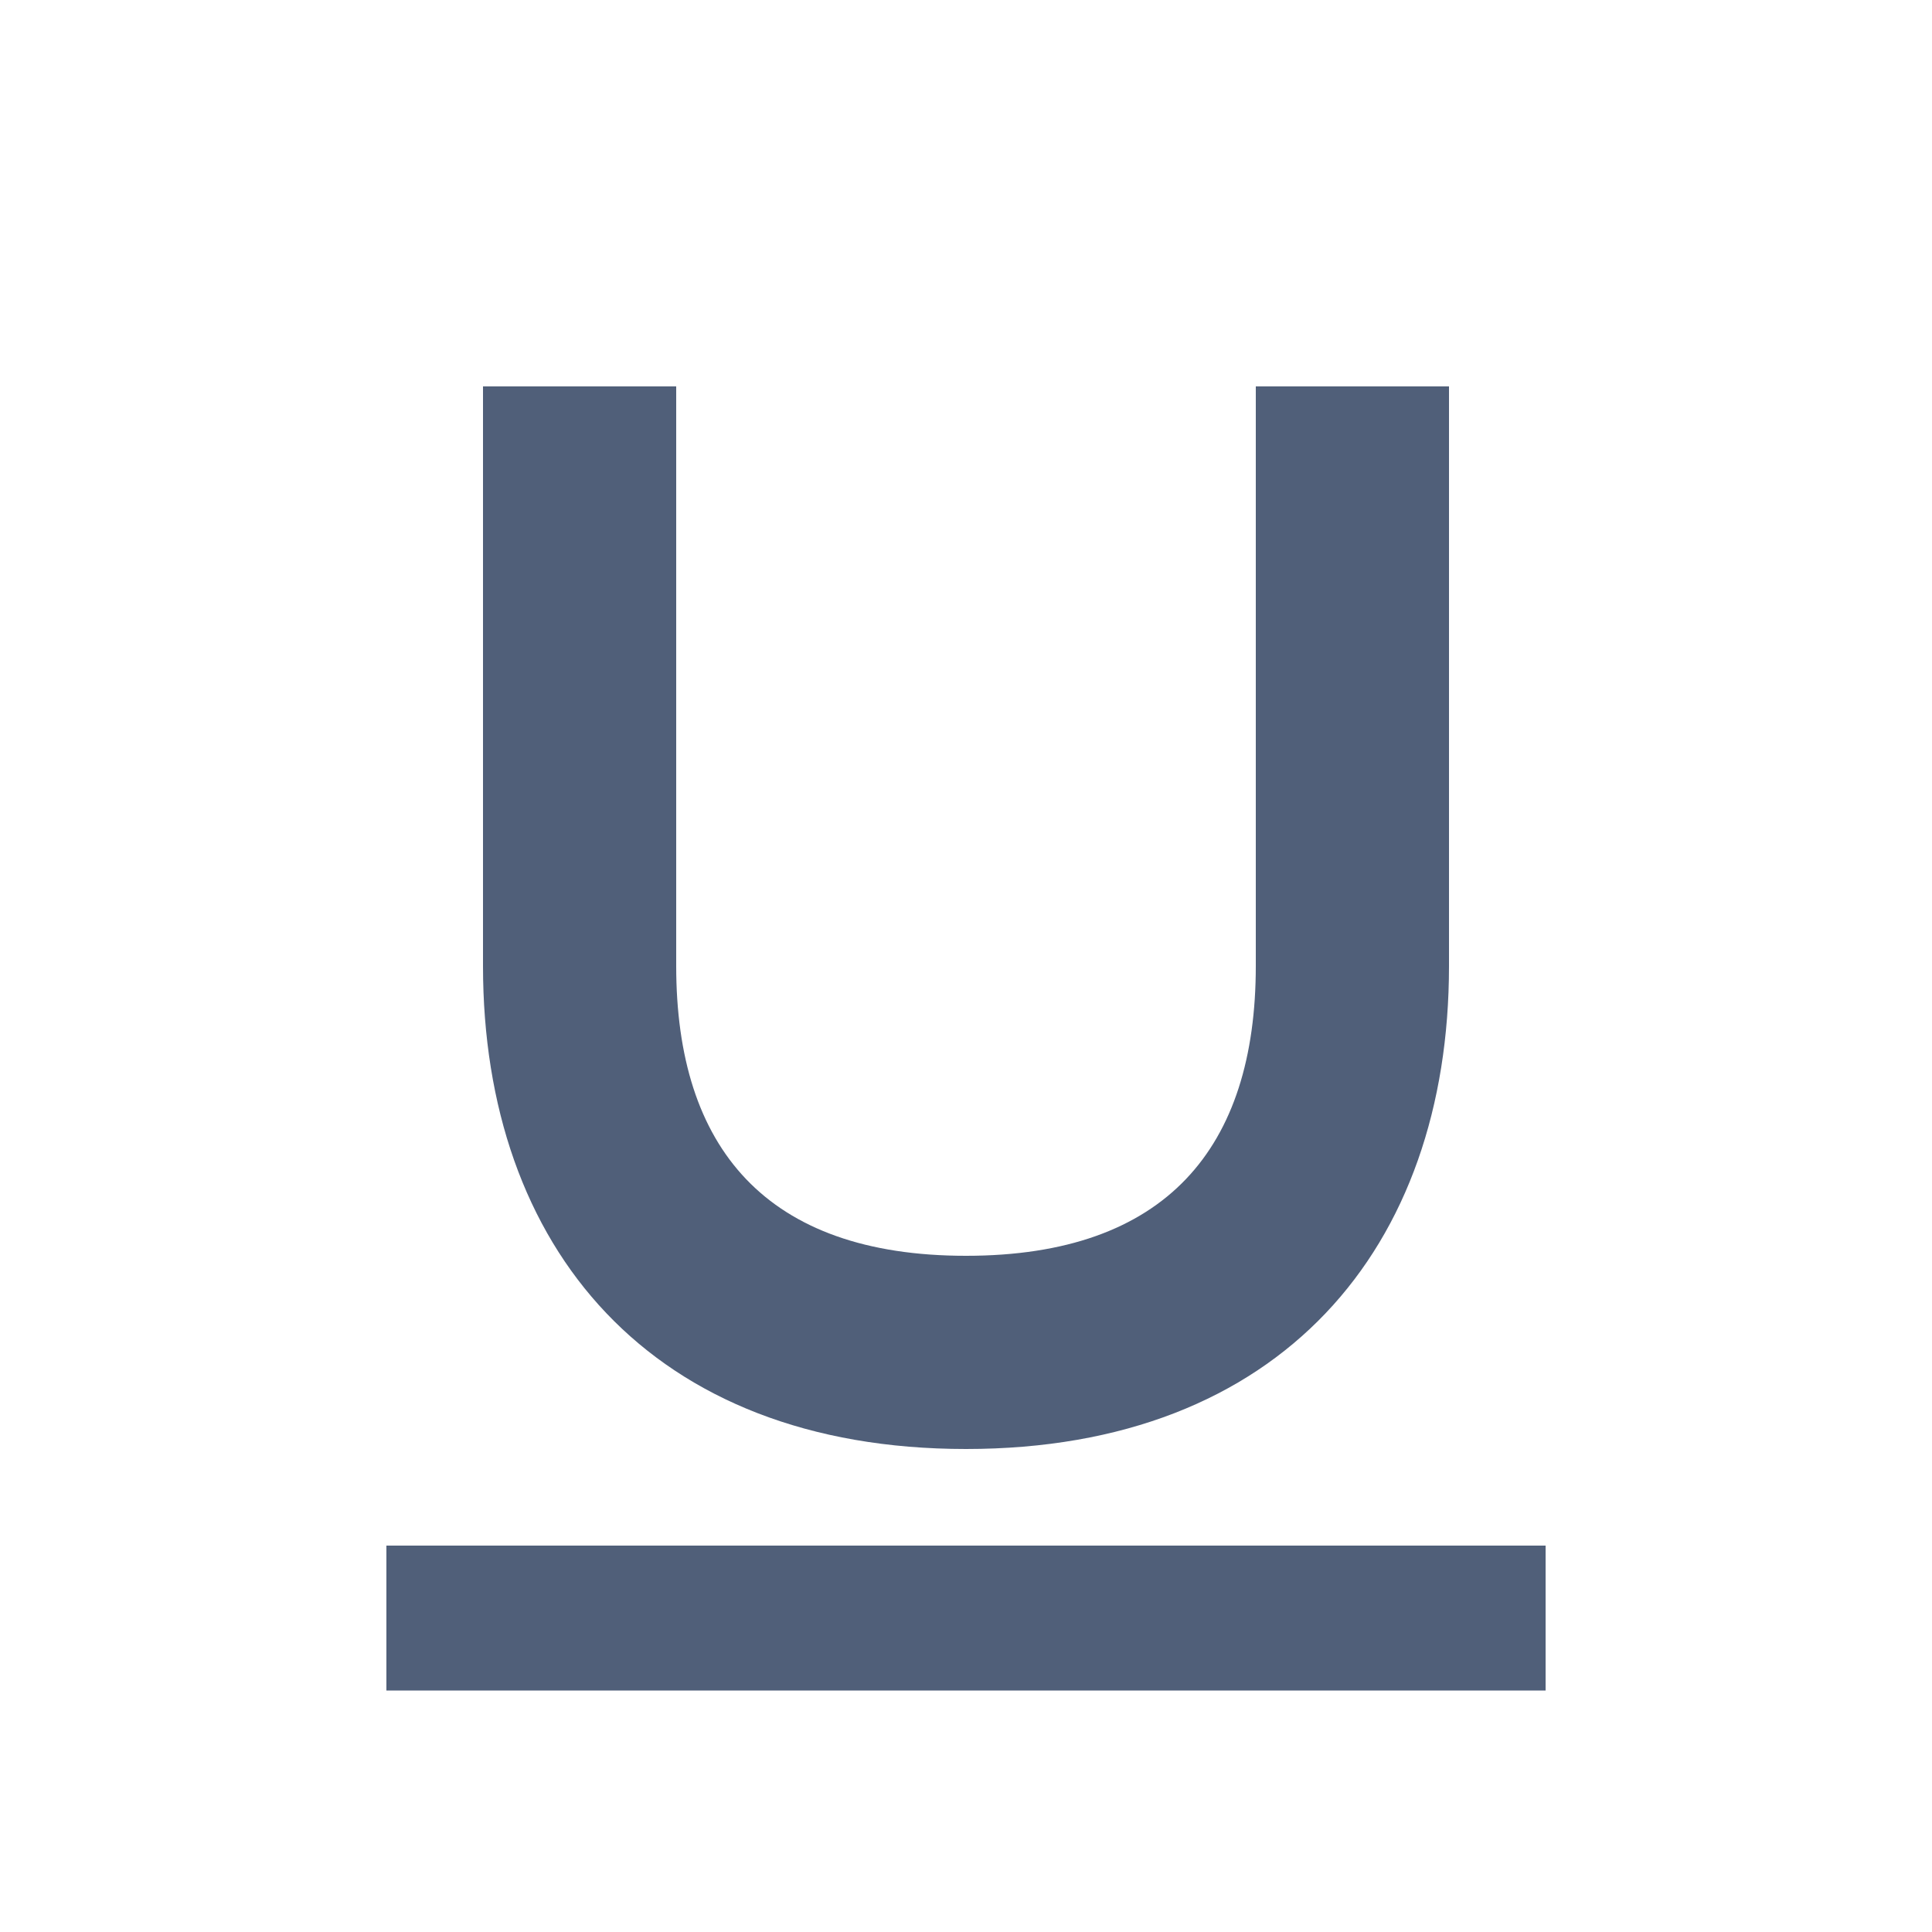
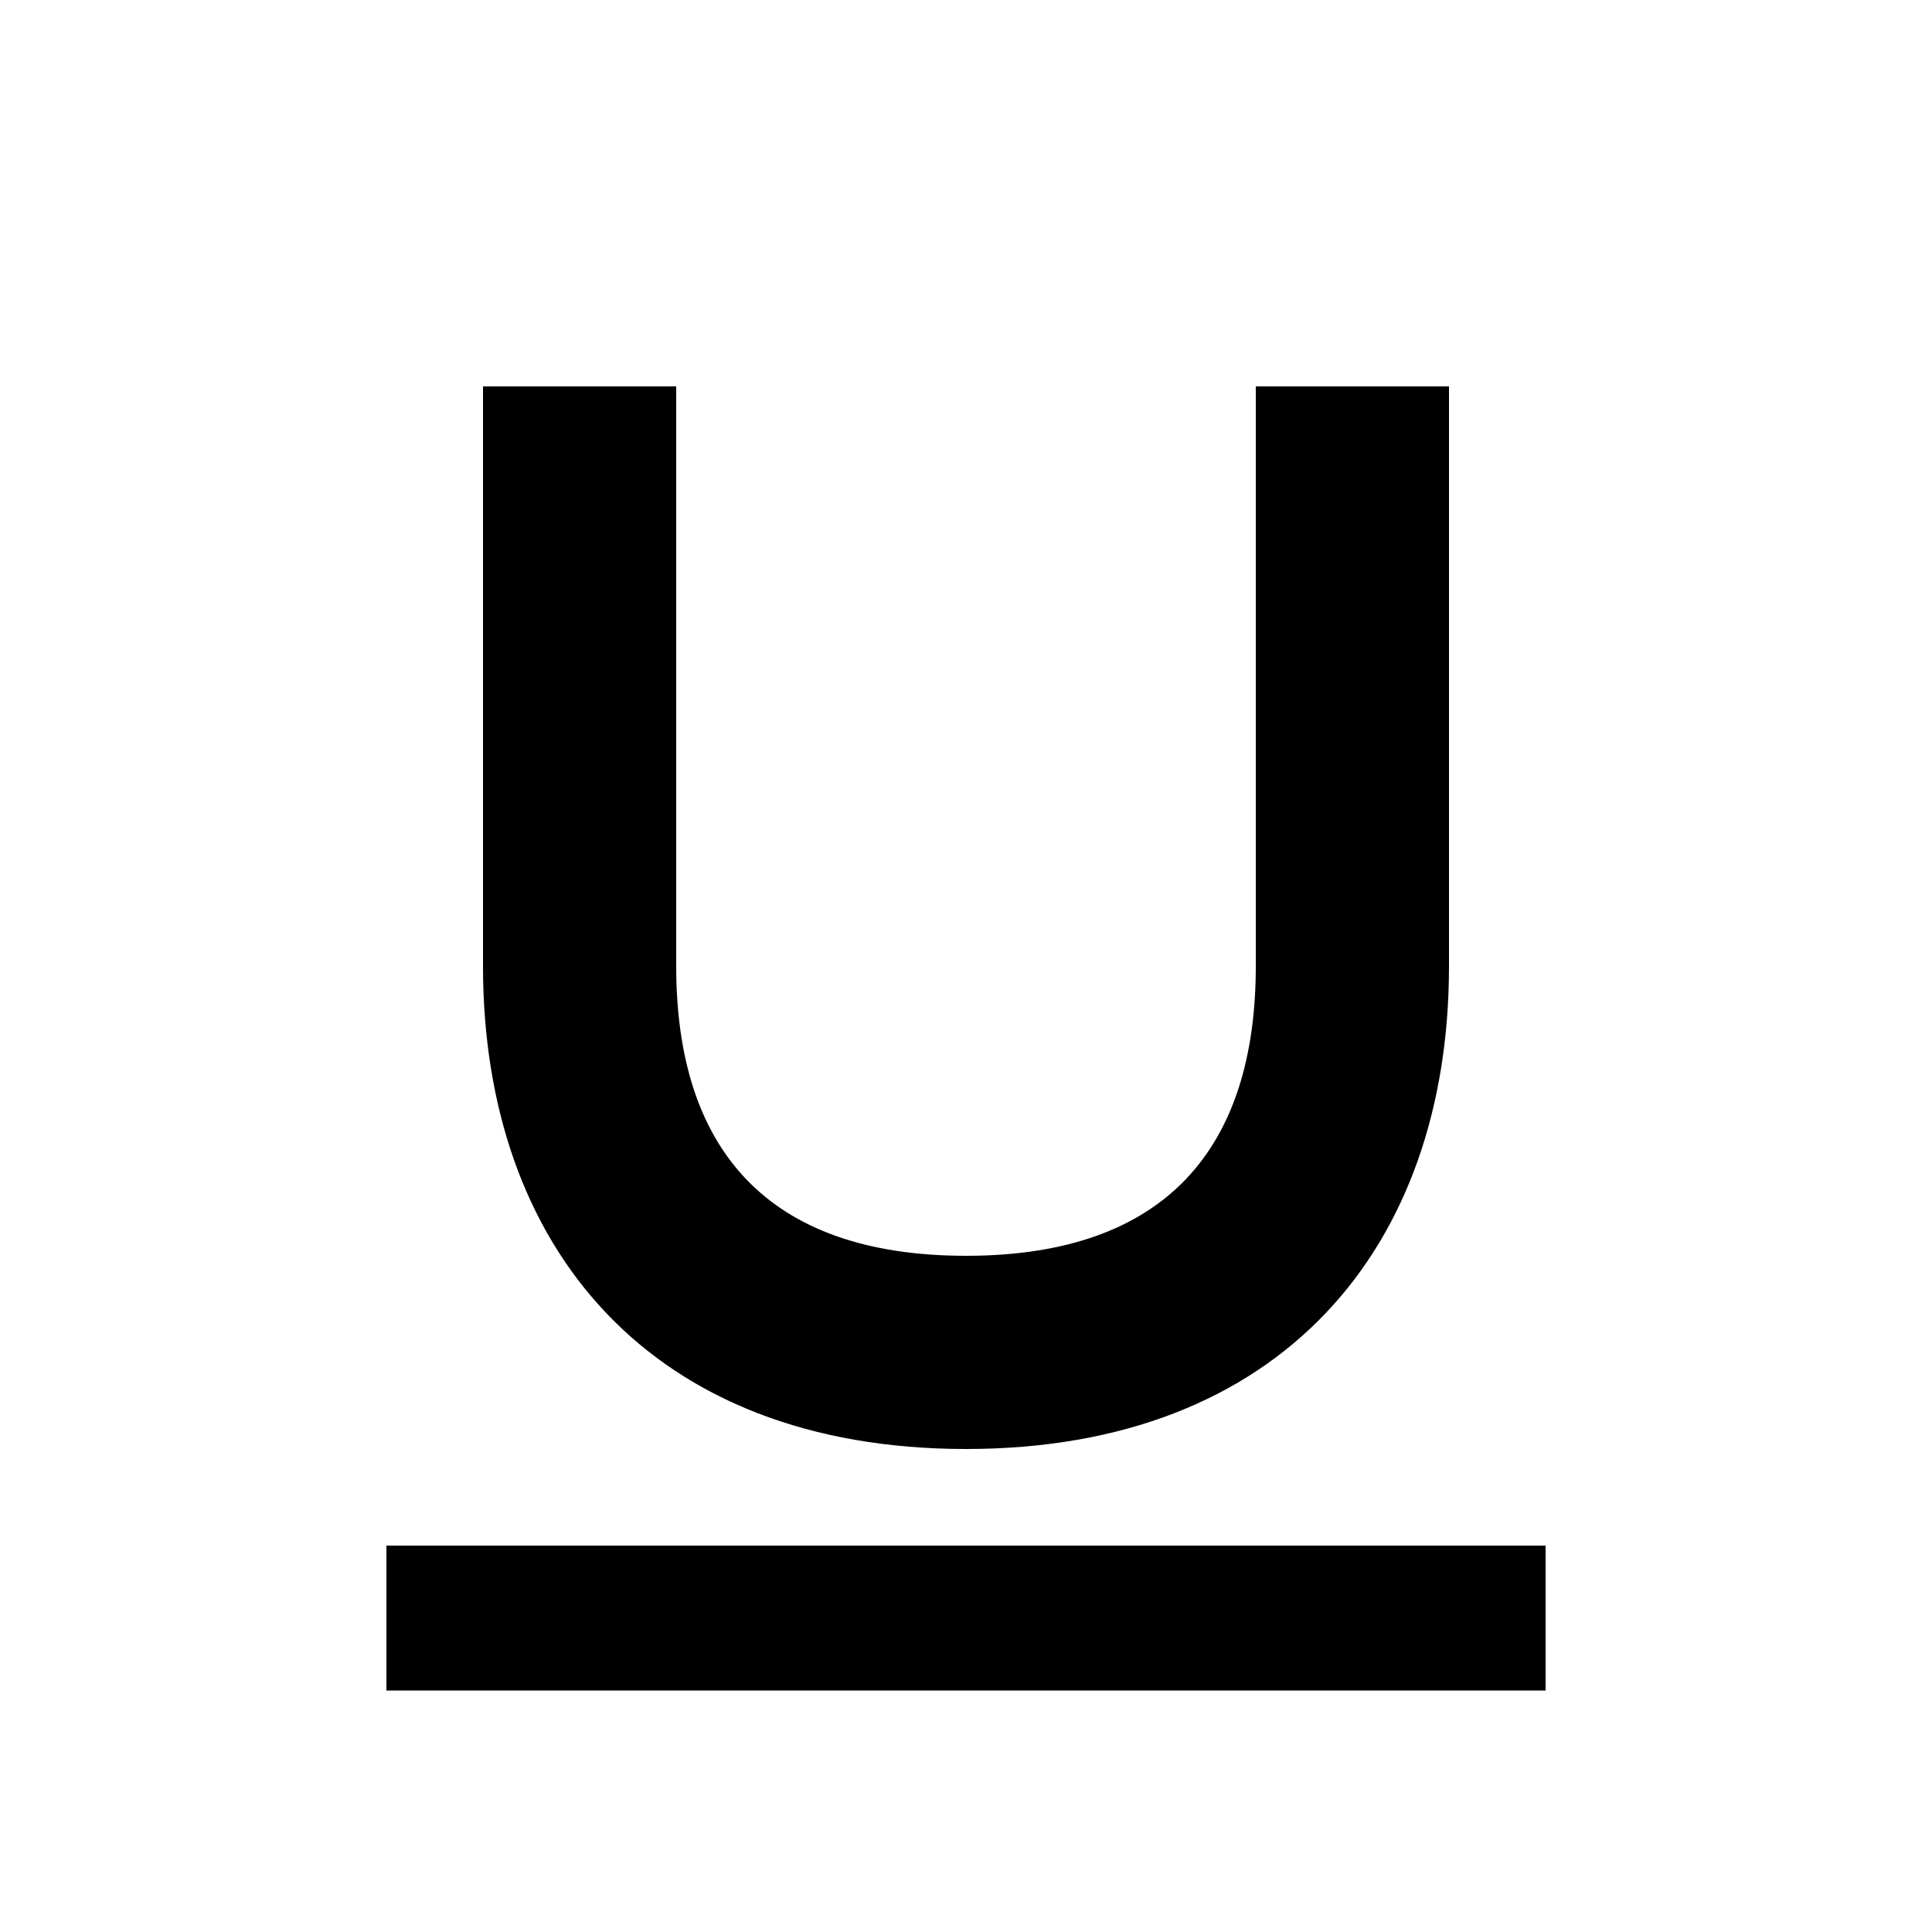
<svg xmlns="http://www.w3.org/2000/svg" width="20" height="20" viewBox="0 0 20 20">
-   <path d="M5 4v6c0 2.916 1.737 5 5 5s5-2.084 5-5V4h-2v6c0 1.884-.93 3-3 3s-3-1.116-3-3V4H5zM4 16h12v1.5H4V16z" fill="#505F79" fill-rule="evenodd" />
+   <path d="M5 4v6c0 2.916 1.737 5 5 5s5-2.084 5-5V4h-2v6c0 1.884-.93 3-3 3s-3-1.116-3-3V4H5zM4 16h12v1.5H4V16z" fill="currentColor" fill-rule="evenodd" />
</svg>
